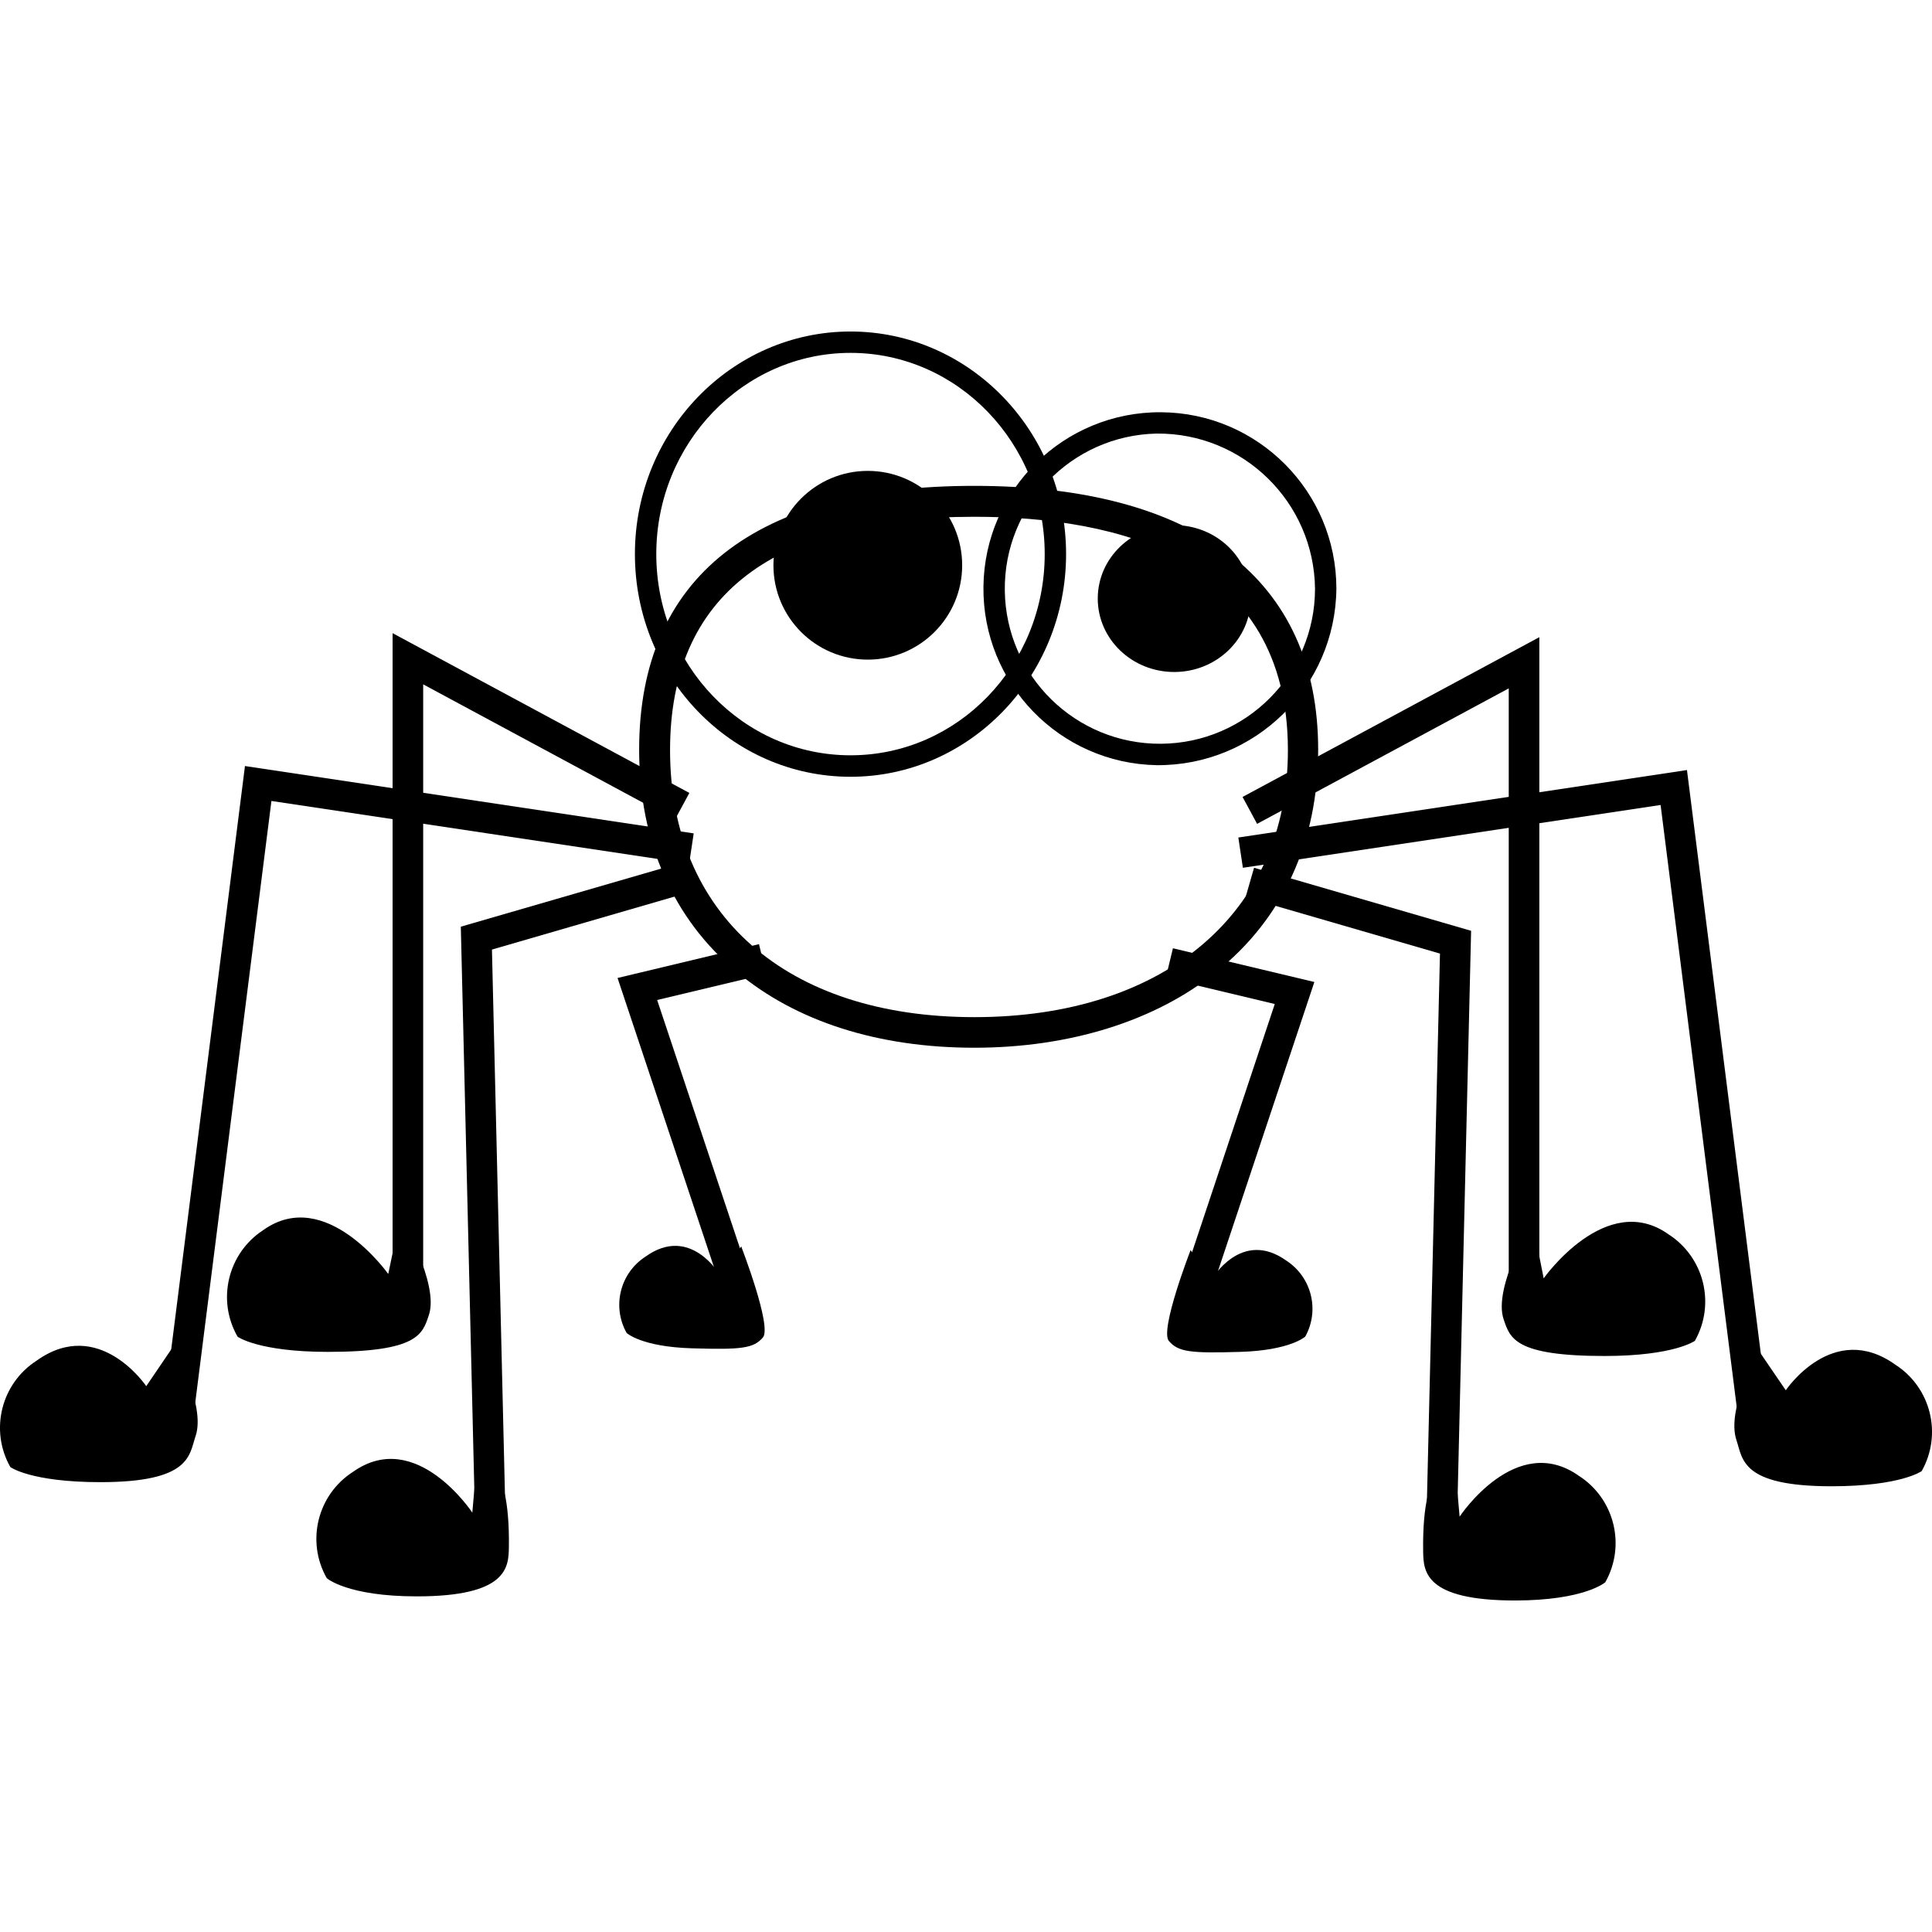
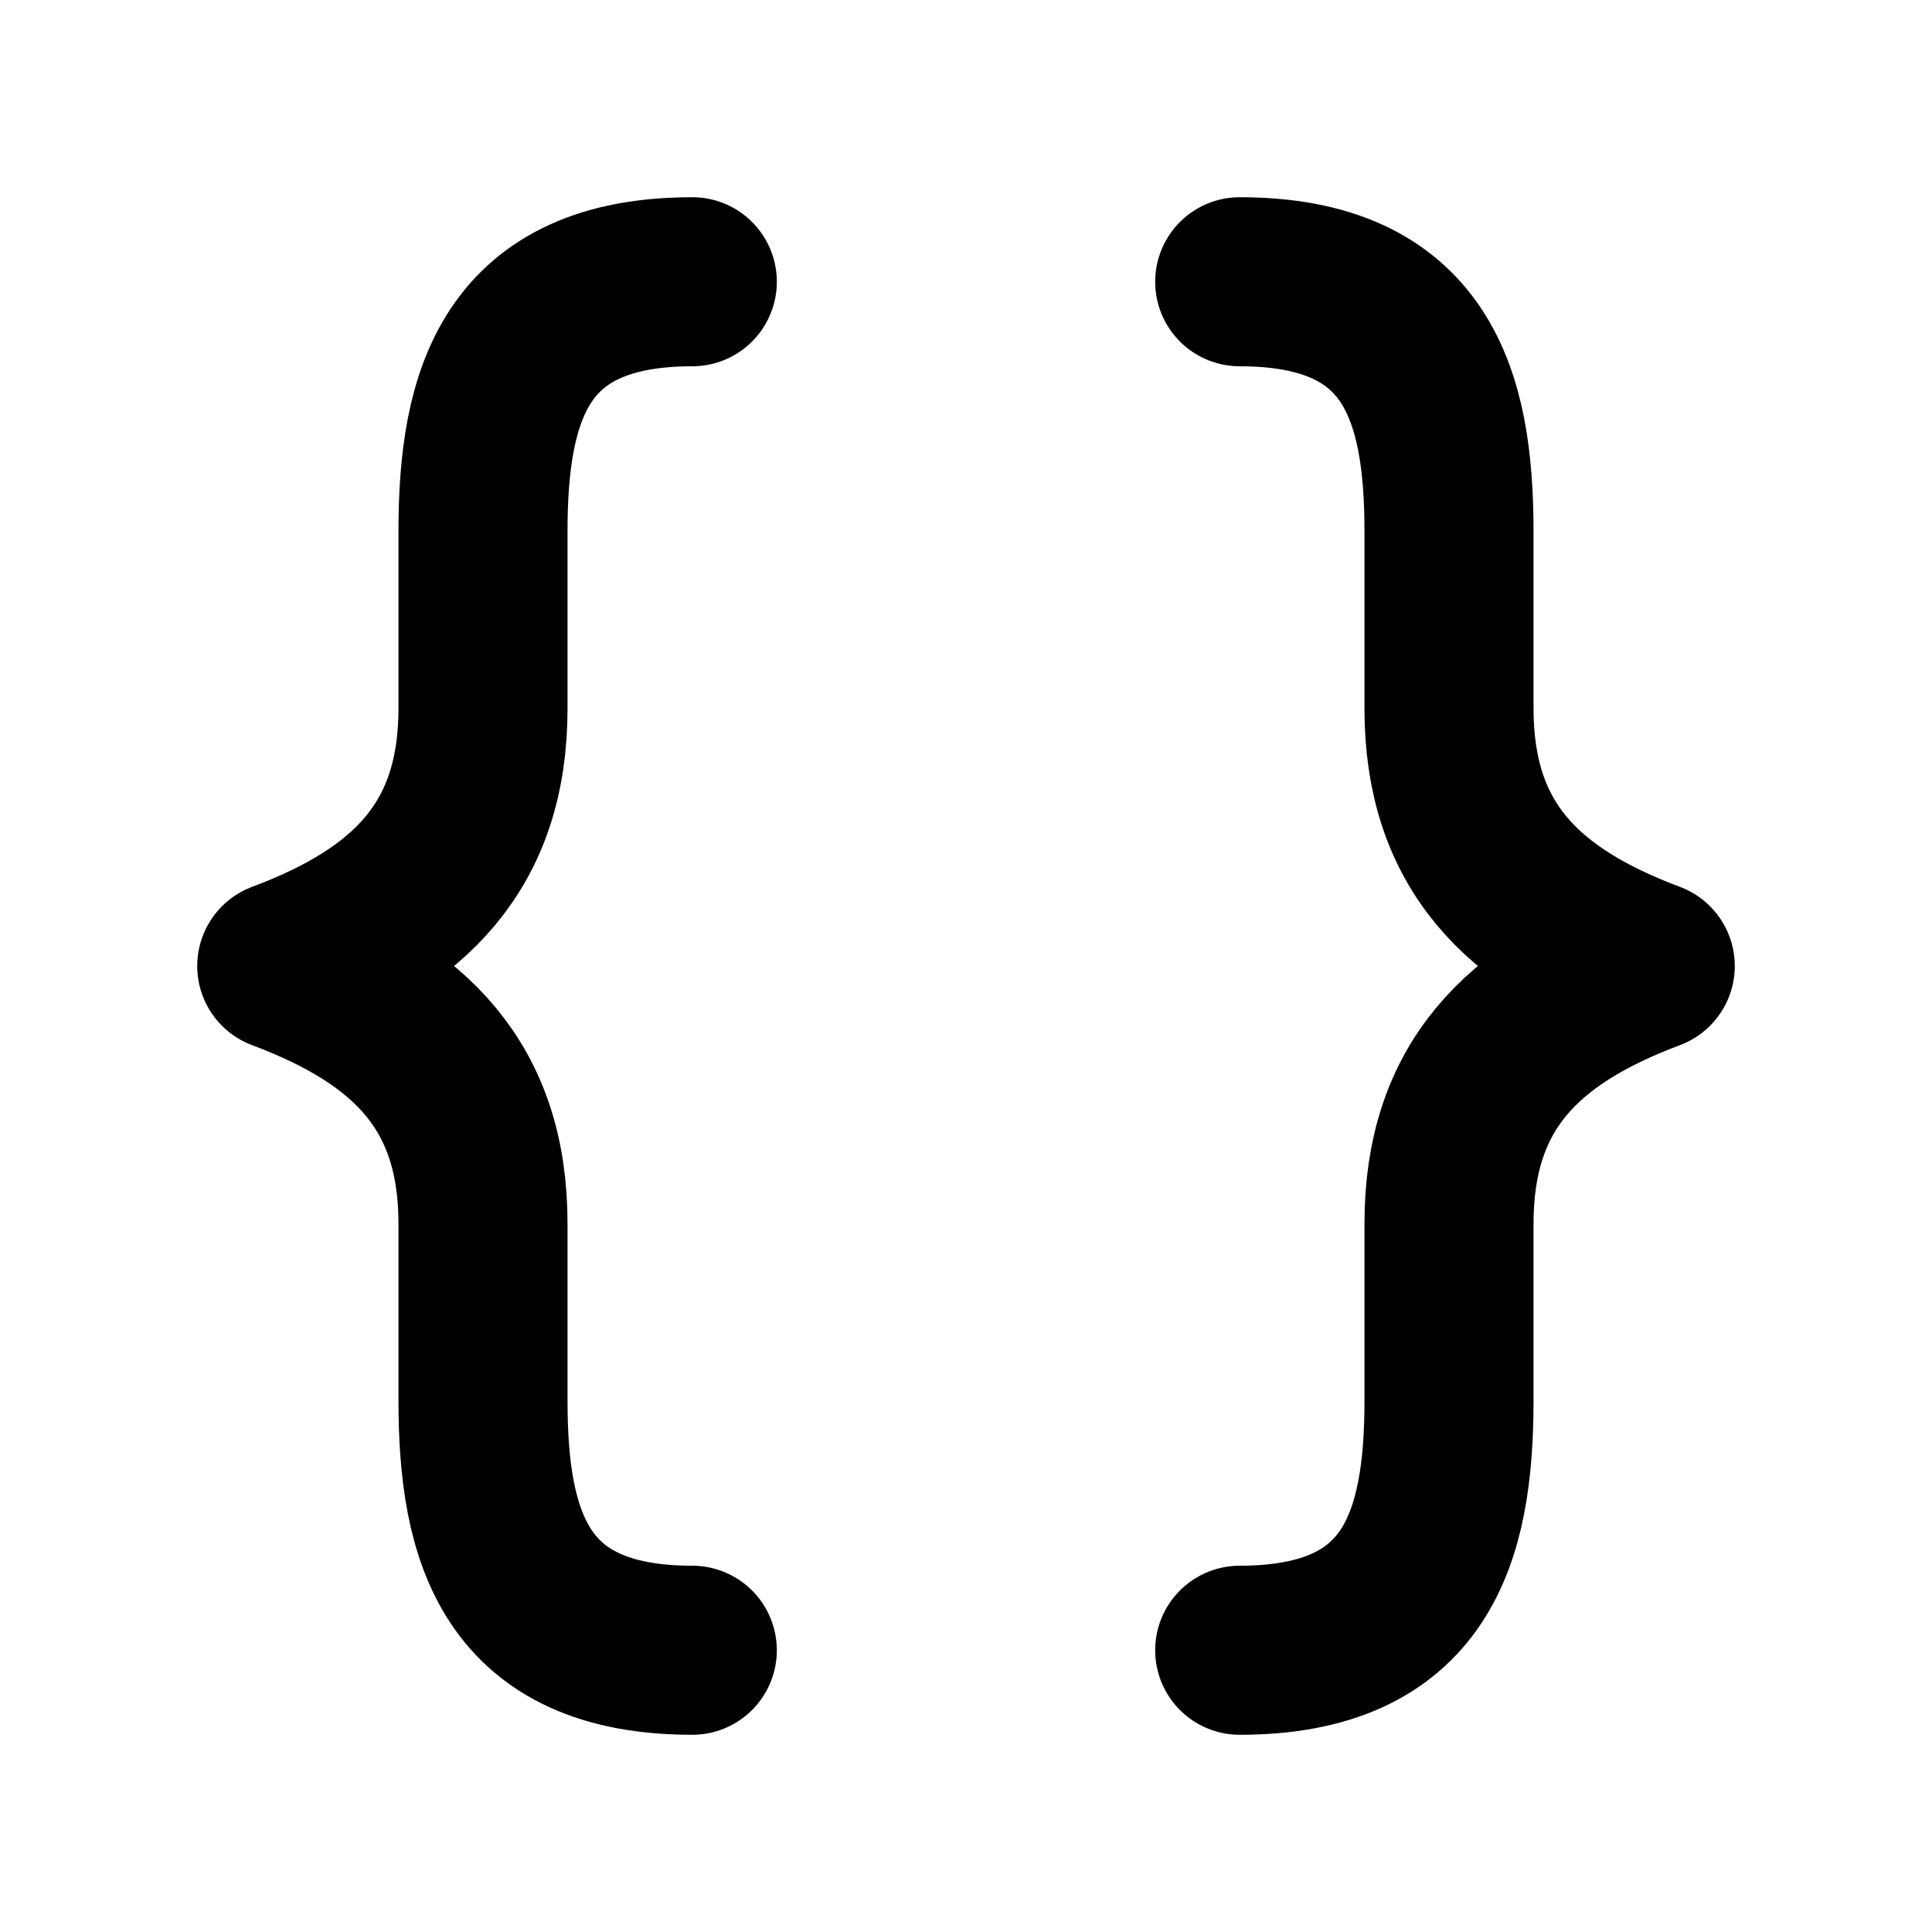
- <svg xmlns="http://www.w3.org/2000/svg" viewBox="0 0 24 24" width="1em" height="1em" fill="currentColor" role="img" aria-label="API Platform" focusable="false">
-   <g transform="translate(-3.6511 -3.5772) scale(0.134745)">
-     <path fill="currentColor" d="M66.11 146.91h-2.82V84.92l27.36 14.73-1.34 2.48-23.2-12.49v57.27z" />
-     <path fill="currentColor" d="M44.68 159.15l-2.79-.36 7.79-61.62 41.37 6.21-.42 2.79-38.51-5.78-7.44 58.76z" />
-     <path fill="currentColor" d="M70.92 167.8l-1.34-55.82 20.01-5.8.78 2.71-17.92 5.2 1.28 53.65-2.81.06z" />
-     <path fill="currentColor" d="M93.26 144.39l-9.23-27.68 13.04-3.12.66 2.75-10.05 2.4 8.26 24.76-2.68.89z" />
-     <path d="M93.47 144.09s-2.72-4.66-6.85-1.7a5.29 5.29 0 00-1.75 7.05s1.36 1.27 6 1.41 5.7 0 6.56-1-2-8.39-2-8.39zM40.58 154.34s-4.35-6.47-10.11-2.35a7.36 7.36 0 00-2.42 9.81s1.88 1.39 8.3 1.39c8.34 0 8.18-2.49 8.77-4.22 1-2.9-2.08-8.25-2.08-8.25zM62.89 144s-5.76-8.16-11.52-4.05a7.36 7.36 0 00-2.37 9.83s1.88 1.39 8.3 1.4c8.35 0 8.75-1.65 9.33-3.38 1-2.9-2.64-9.09-2.64-9.09zM70.64 166s-5.19-7.88-11-3.76a7.34 7.34 0 00-2.42 9.8s1.88 1.68 8.3 1.68c8.34 0 8.46-2.68 8.49-4.5.14-8.92-2.93-8.25-2.93-8.25zM166.19 147.28h2.82V85.29l-27.36 14.73 1.34 2.48 23.2-12.49v57.27z" fill="currentColor" />
-     <path fill="currentColor" d="M187.62 159.52l2.8-.35-7.8-61.63-41.36 6.22.42 2.79 38.51-5.79 7.43 58.76z" />
-     <path fill="currentColor" d="M161.39 168.18l1.33-55.82-20.01-5.81-.78 2.71 17.92 5.2-1.28 53.65 2.82.07z" />
-     <path fill="currentColor" d="M139.04 144.76l9.23-27.68-13.04-3.11-.66 2.74 10.05 2.4-8.25 24.76 2.67.89z" />
-     <path d="M138.83 144.46s2.72-4.65 6.86-1.69a5.29 5.29 0 011.74 7s-1.36 1.27-6 1.41-5.7 0-6.57-1 2-8.38 2-8.38zM191.73 154.72s4.34-6.48 10.1-2.36a7.36 7.36 0 012.43 9.81s-1.89 1.39-8.3 1.4c-8.35 0-8.19-2.5-8.77-4.23-1-2.9 2.07-8.24 2.07-8.24zM169.41 144.4s5.76-8.17 11.52-4.05a7.36 7.36 0 012.42 9.81s-1.88 1.39-8.3 1.4c-8.34 0-8.74-1.65-9.33-3.38-1-2.9 2.64-9.1 2.64-9.1zM161.66 166.37s5.19-7.88 11-3.76a7.36 7.36 0 012.43 9.81s-1.89 1.67-8.3 1.68c-8.35 0-8.46-2.68-8.49-4.51-.14-8.92 2.92-8.24 2.92-8.24z" fill="currentColor" />
-     <path d="M147.61 95.71c0 17-13.58 26-30.32 26s-29.46-9-29.46-26 12.72-22.93 29.46-22.93 30.32 5.91 30.32 22.93z" fill="none" />
-     <path d="M116.93 123.14c-8.86 0-16.43-2.41-21.91-7-5.87-4.86-9-12-9-20.47 0-15.92 10.68-24.33 30.88-24.33 20.45 0 31.72 8.64 31.72 24.33 0 8.49-3.26 15.58-9.41 20.49-5.58 4.51-13.5 6.98-22.28 6.98zm0-48.95c-18.62 0-28.06 7.24-28.06 21.52 0 15.18 10.75 24.61 28.06 24.61 17.55 0 28.9-9.66 28.9-24.61 0-17.78-15.72-21.52-28.9-21.52z" fill="currentColor" />
-     <ellipse cx="105.88" cy="77.63" rx="18.89" ry="19.54" fill="none" />
-     <path d="M105.51 98.16c-11 0-19.88-9.21-19.88-20.53s8.92-20.52 19.88-20.52 19.87 9.21 19.87 20.52-8.91 20.53-19.87 20.53zm0-39.08c-9.88 0-17.91 8.33-17.91 18.55s8 18.55 17.91 18.55 17.9-8.32 17.9-18.55-8.03-18.55-17.9-18.55z" fill="currentColor" />
-     <ellipse cx="134.1" cy="80.82" rx="15.59" ry="15.28" fill="none" />
-     <path d="M133.73 97.09a16.27 16.27 0 1116.57-16.27 16.44 16.44 0 01-16.57 16.27zm0-30.57a14.3 14.3 0 1014.6 14.3 14.47 14.47 0 00-14.6-14.3z" fill="currentColor" />
-     <circle cx="107.1" cy="78.66" r="8.7" fill="currentColor" />
-     <circle cx="111.76" cy="77.34" r="2.4" fill="none" />
-     <ellipse cx="135.35" cy="81.73" rx="7.05" ry="6.77" fill="currentColor" />
-     <circle cx="133.99" cy="80.52" r="1.94" fill="none" />
-   </g>
+ <svg xmlns="http://www.w3.org/2000/svg" viewBox="0 0 24 24" width="1em" height="1em" fill="none" stroke="currentColor" stroke-width="2.1" stroke-linecap="round" stroke-linejoin="round" role="img" aria-label="API Platform" focusable="false">
+   <path d="M8.6 3.5C6.4 3.5 6 4.9 6 6.6v2.2c0 1.7-.9 2.6-2.5 3.2 1.6.6 2.5 1.5 2.5 3.2v2.2c0 1.7.4 3.1 2.6 3.1" />
+   <path d="M15.4 3.5c2.2 0 2.6 1.4 2.6 3.1v2.2c0 1.7.9 2.6 2.5 3.2-1.6.6-2.5 1.5-2.5 3.2v2.2c0 1.7-.4 3.1-2.6 3.1" />
</svg>
